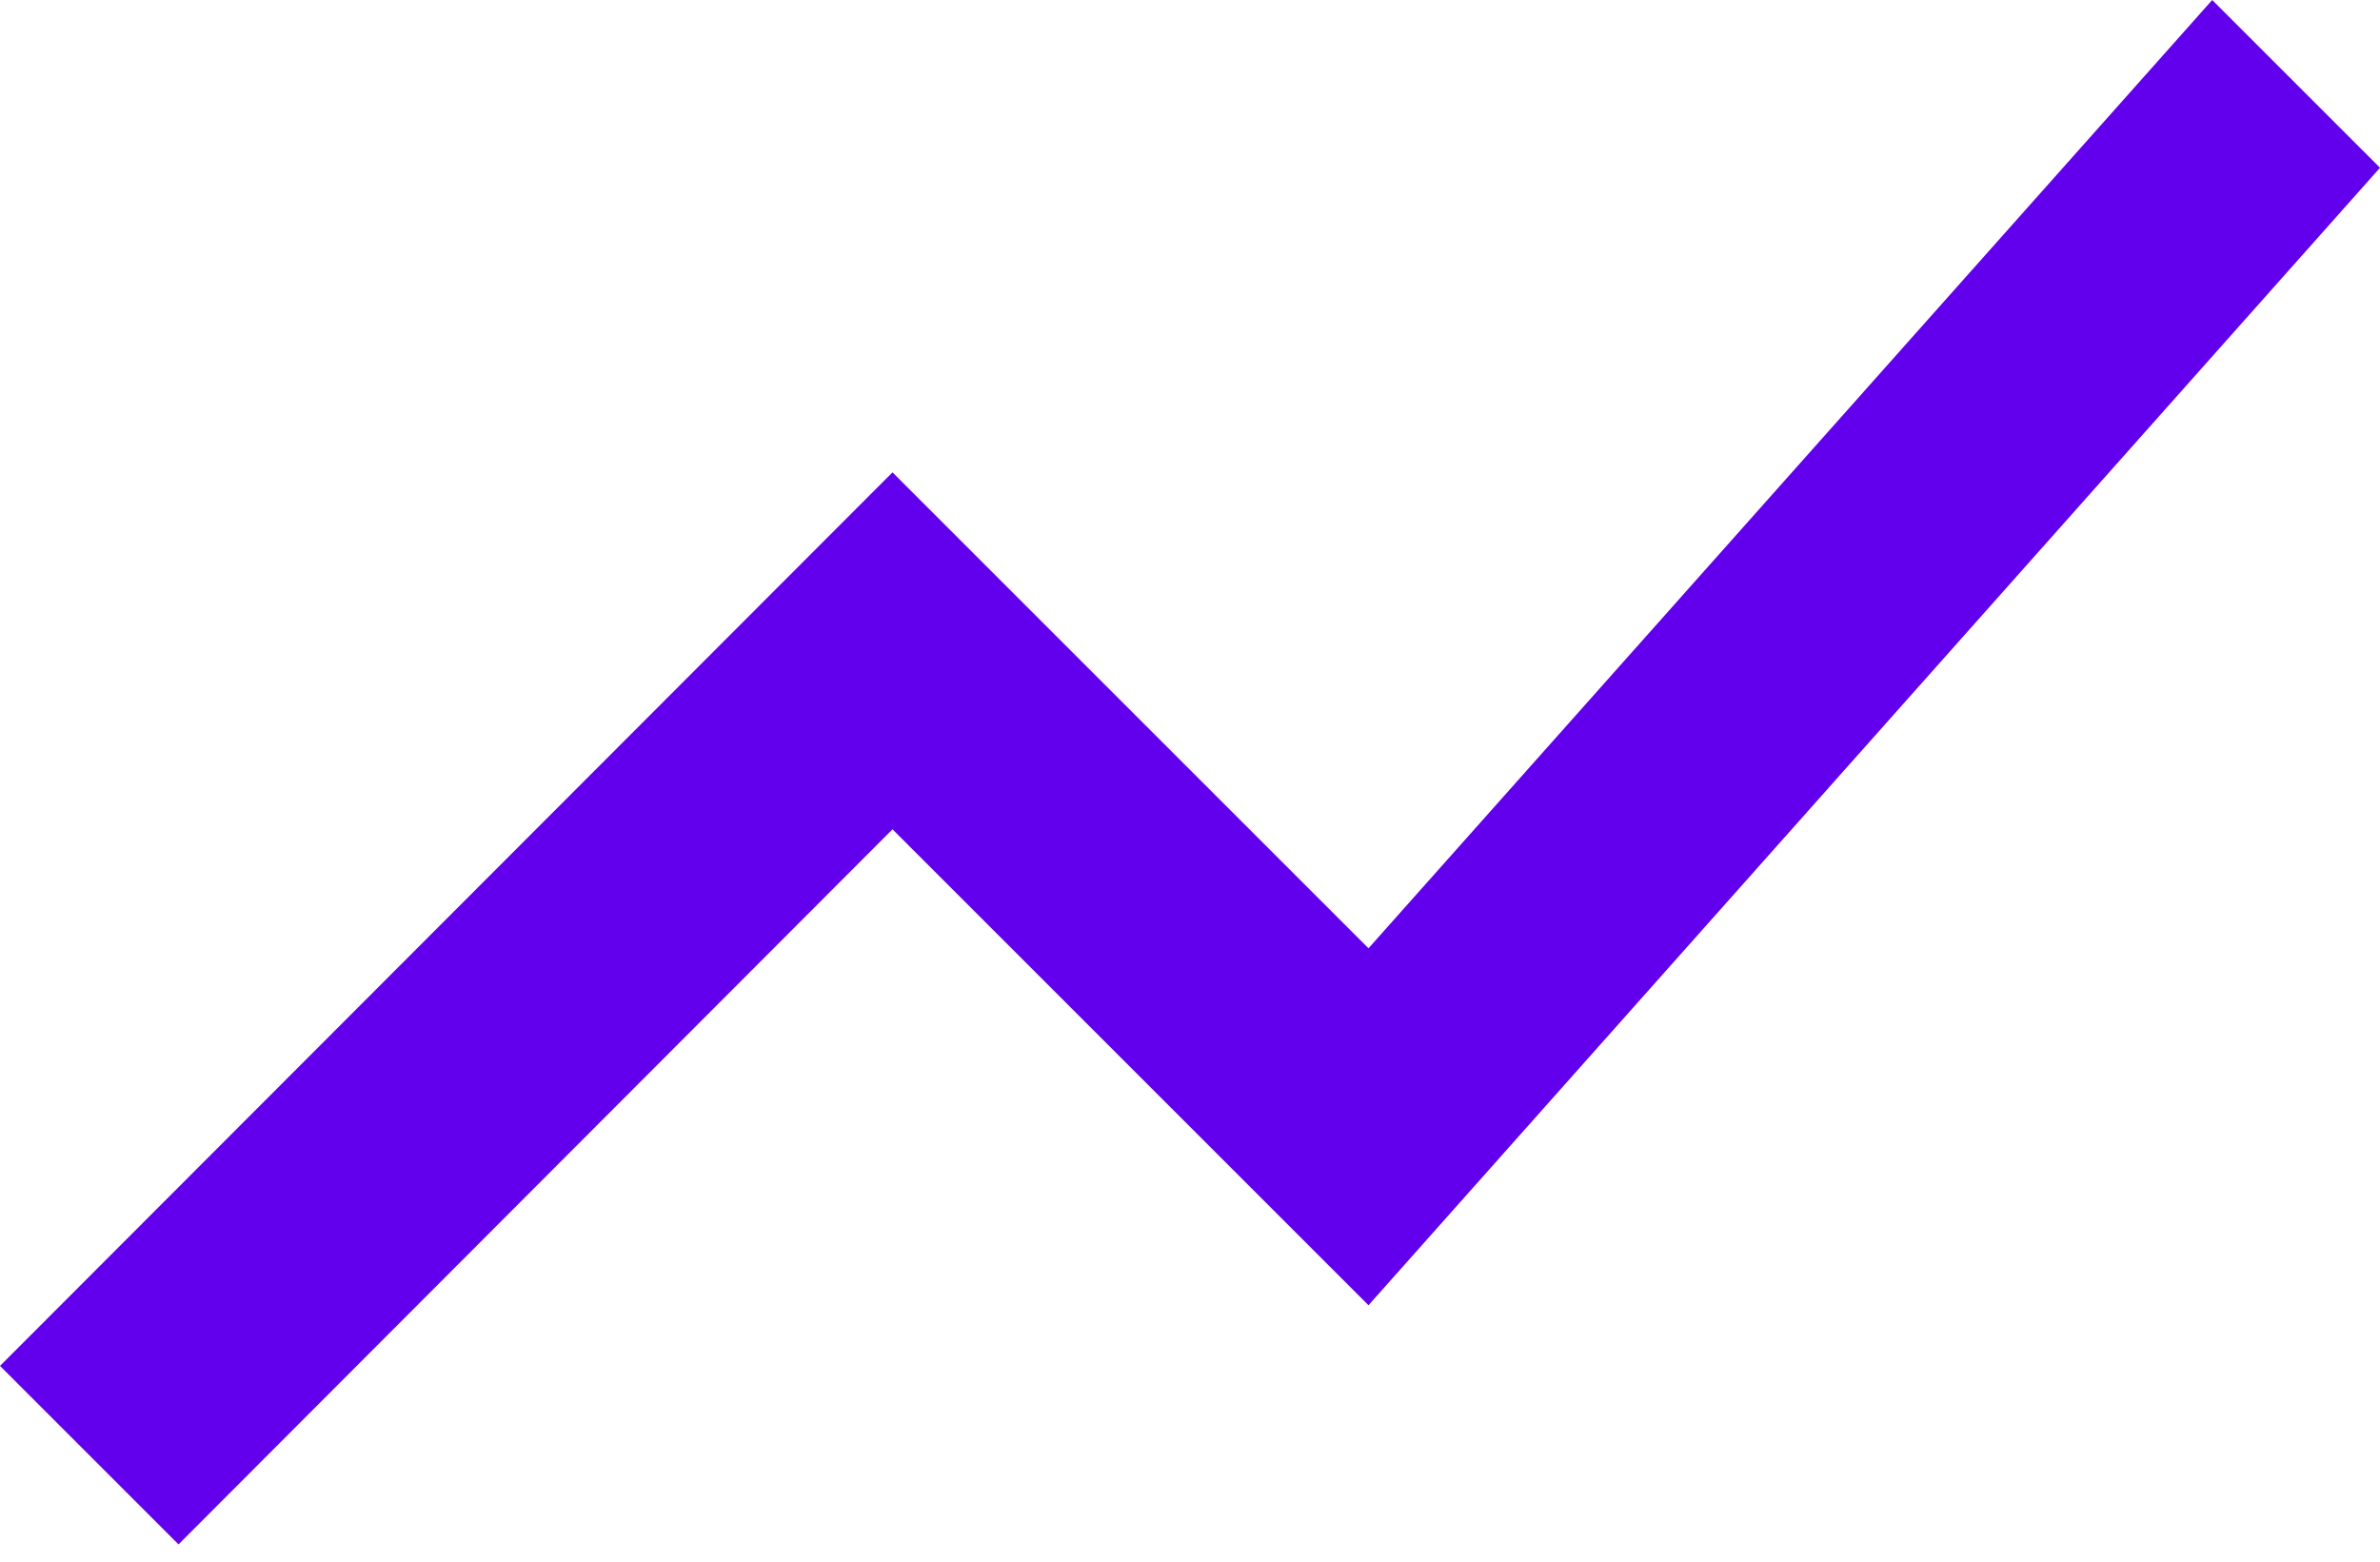
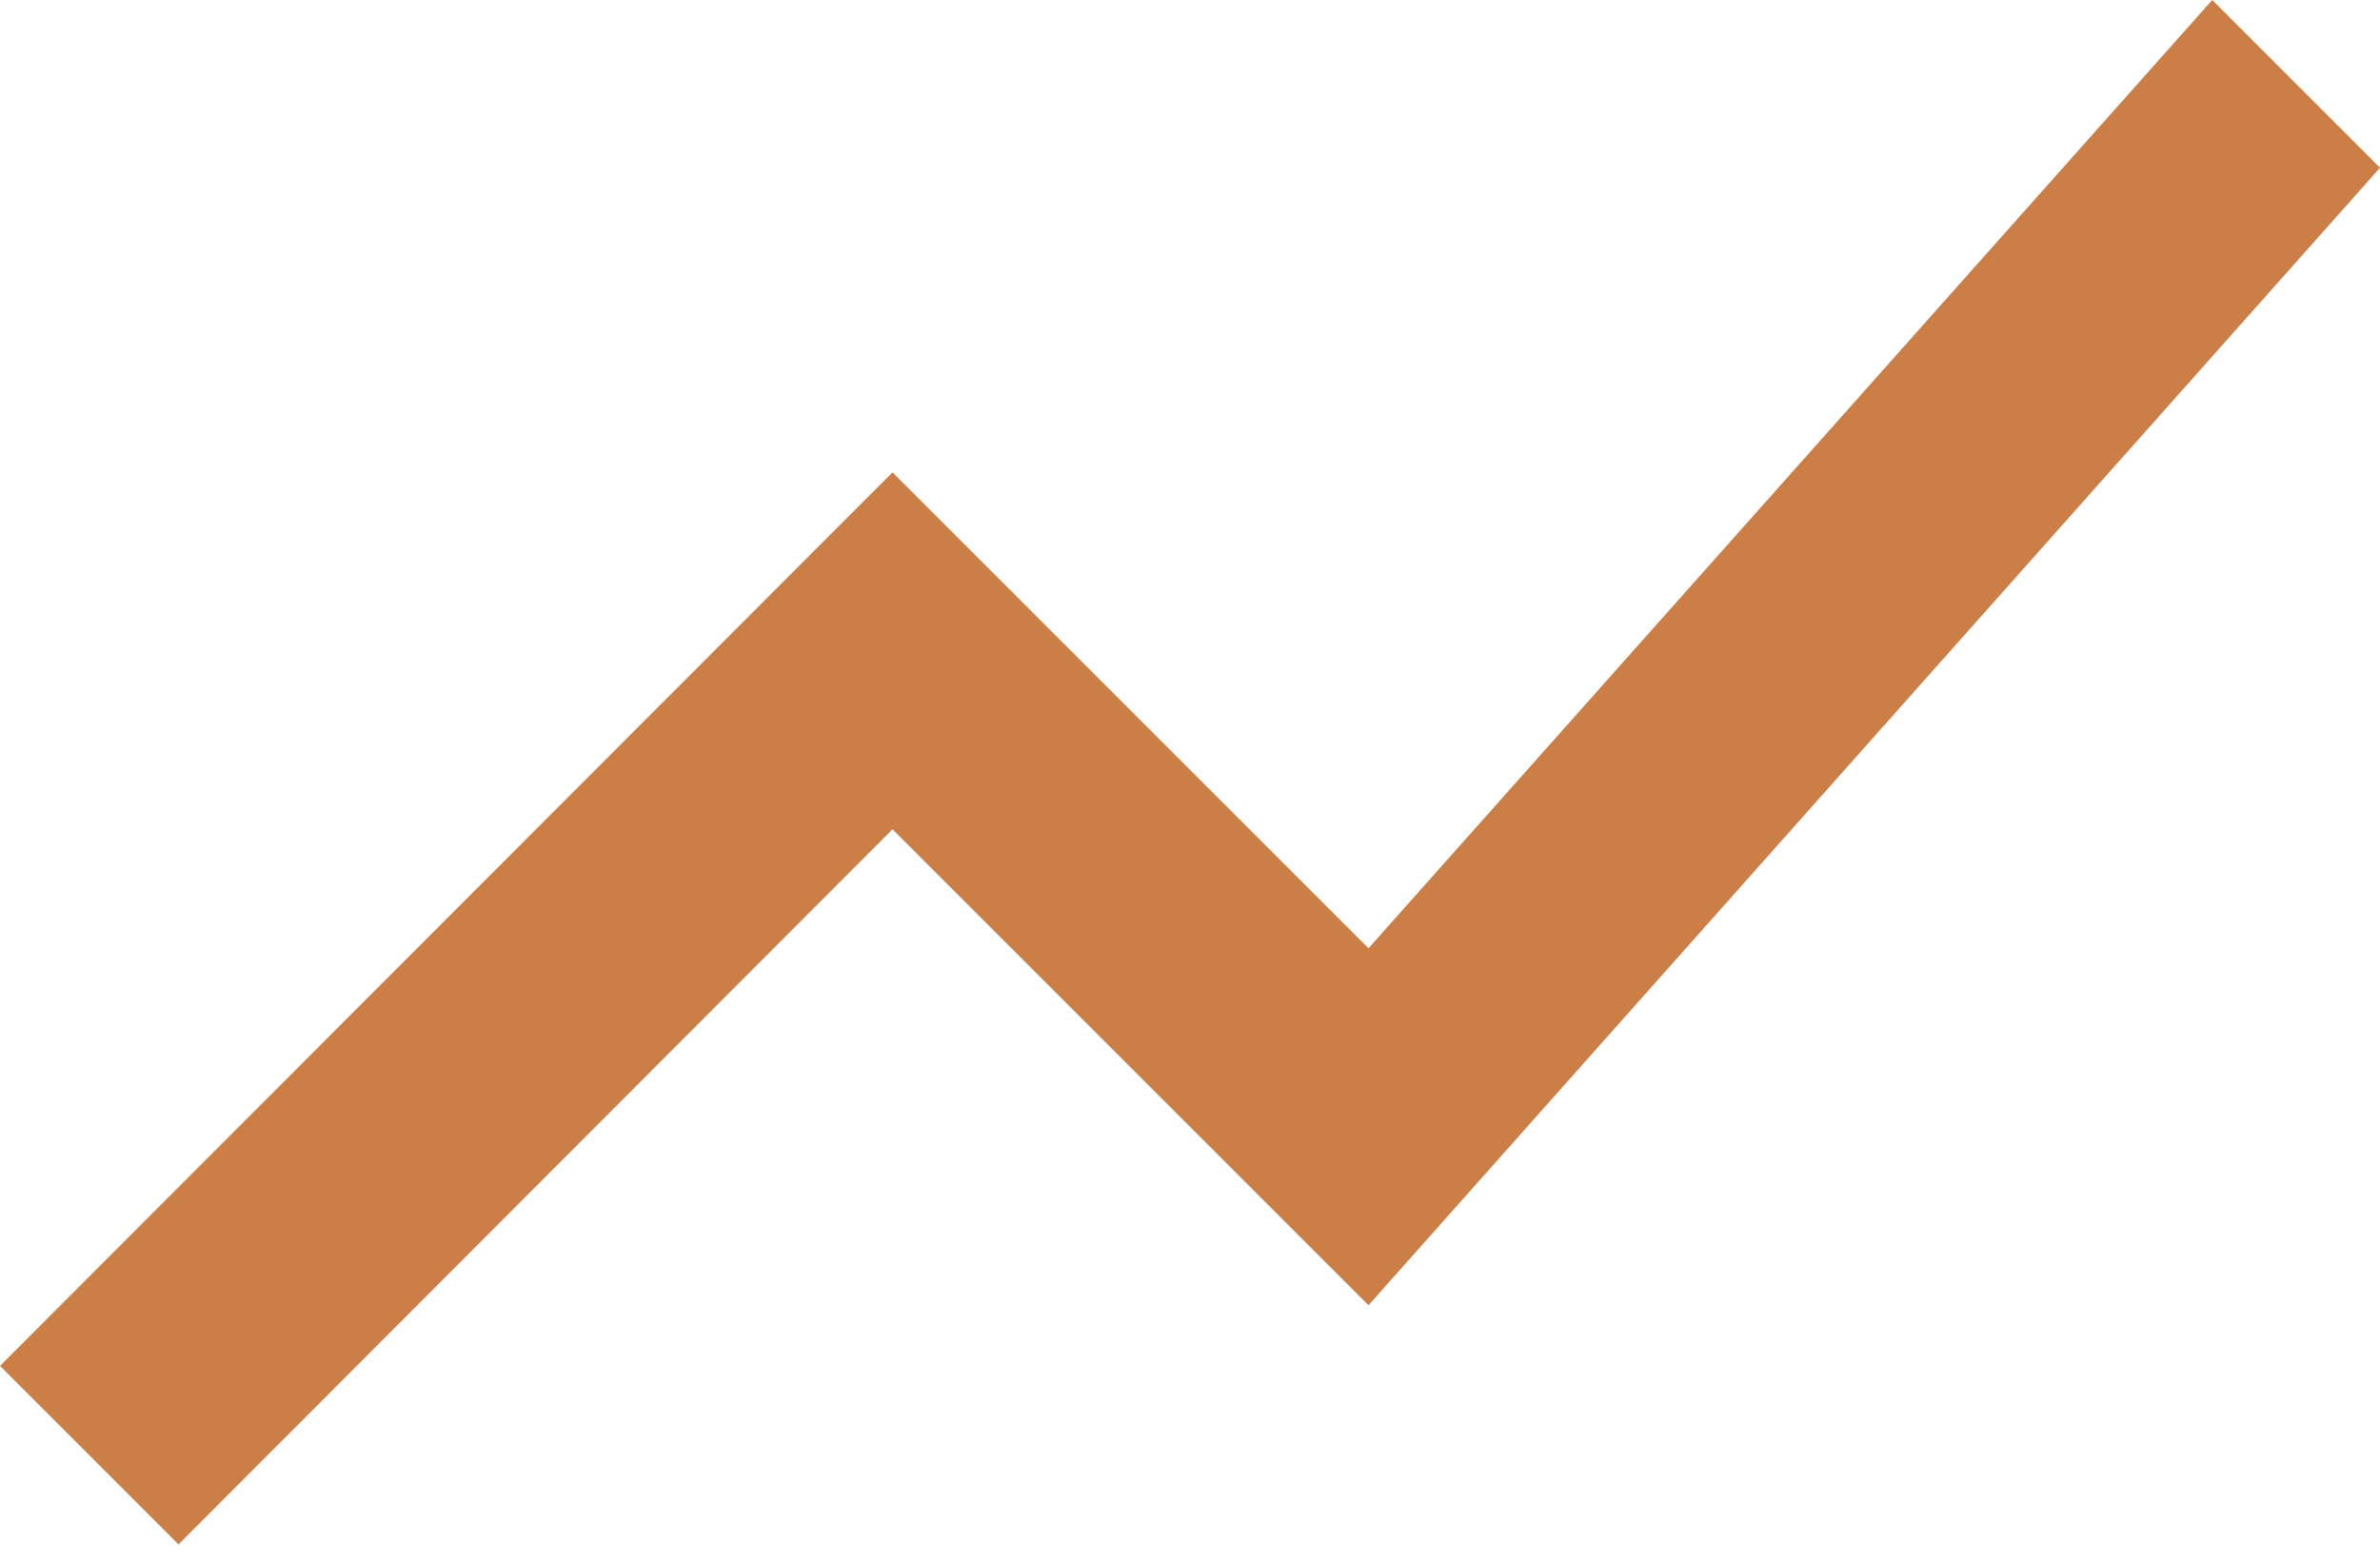
<svg xmlns="http://www.w3.org/2000/svg" width="96" height="63" viewBox="0 0 96 63" fill="none">
-   <path d="M7.2 62.304L36 33.456L55.2 52.656L96 6.768L89.232 0L55.2 38.256L36 19.056L0 55.104L7.2 62.304Z" fill="#6200EE" />
+   <path d="M7.2 62.304L36 33.456L55.2 52.656L96 6.768L89.232 0L55.2 38.256L36 19.056L0 55.104L7.2 62.304Z" fill="#cb7f46" />
</svg>
